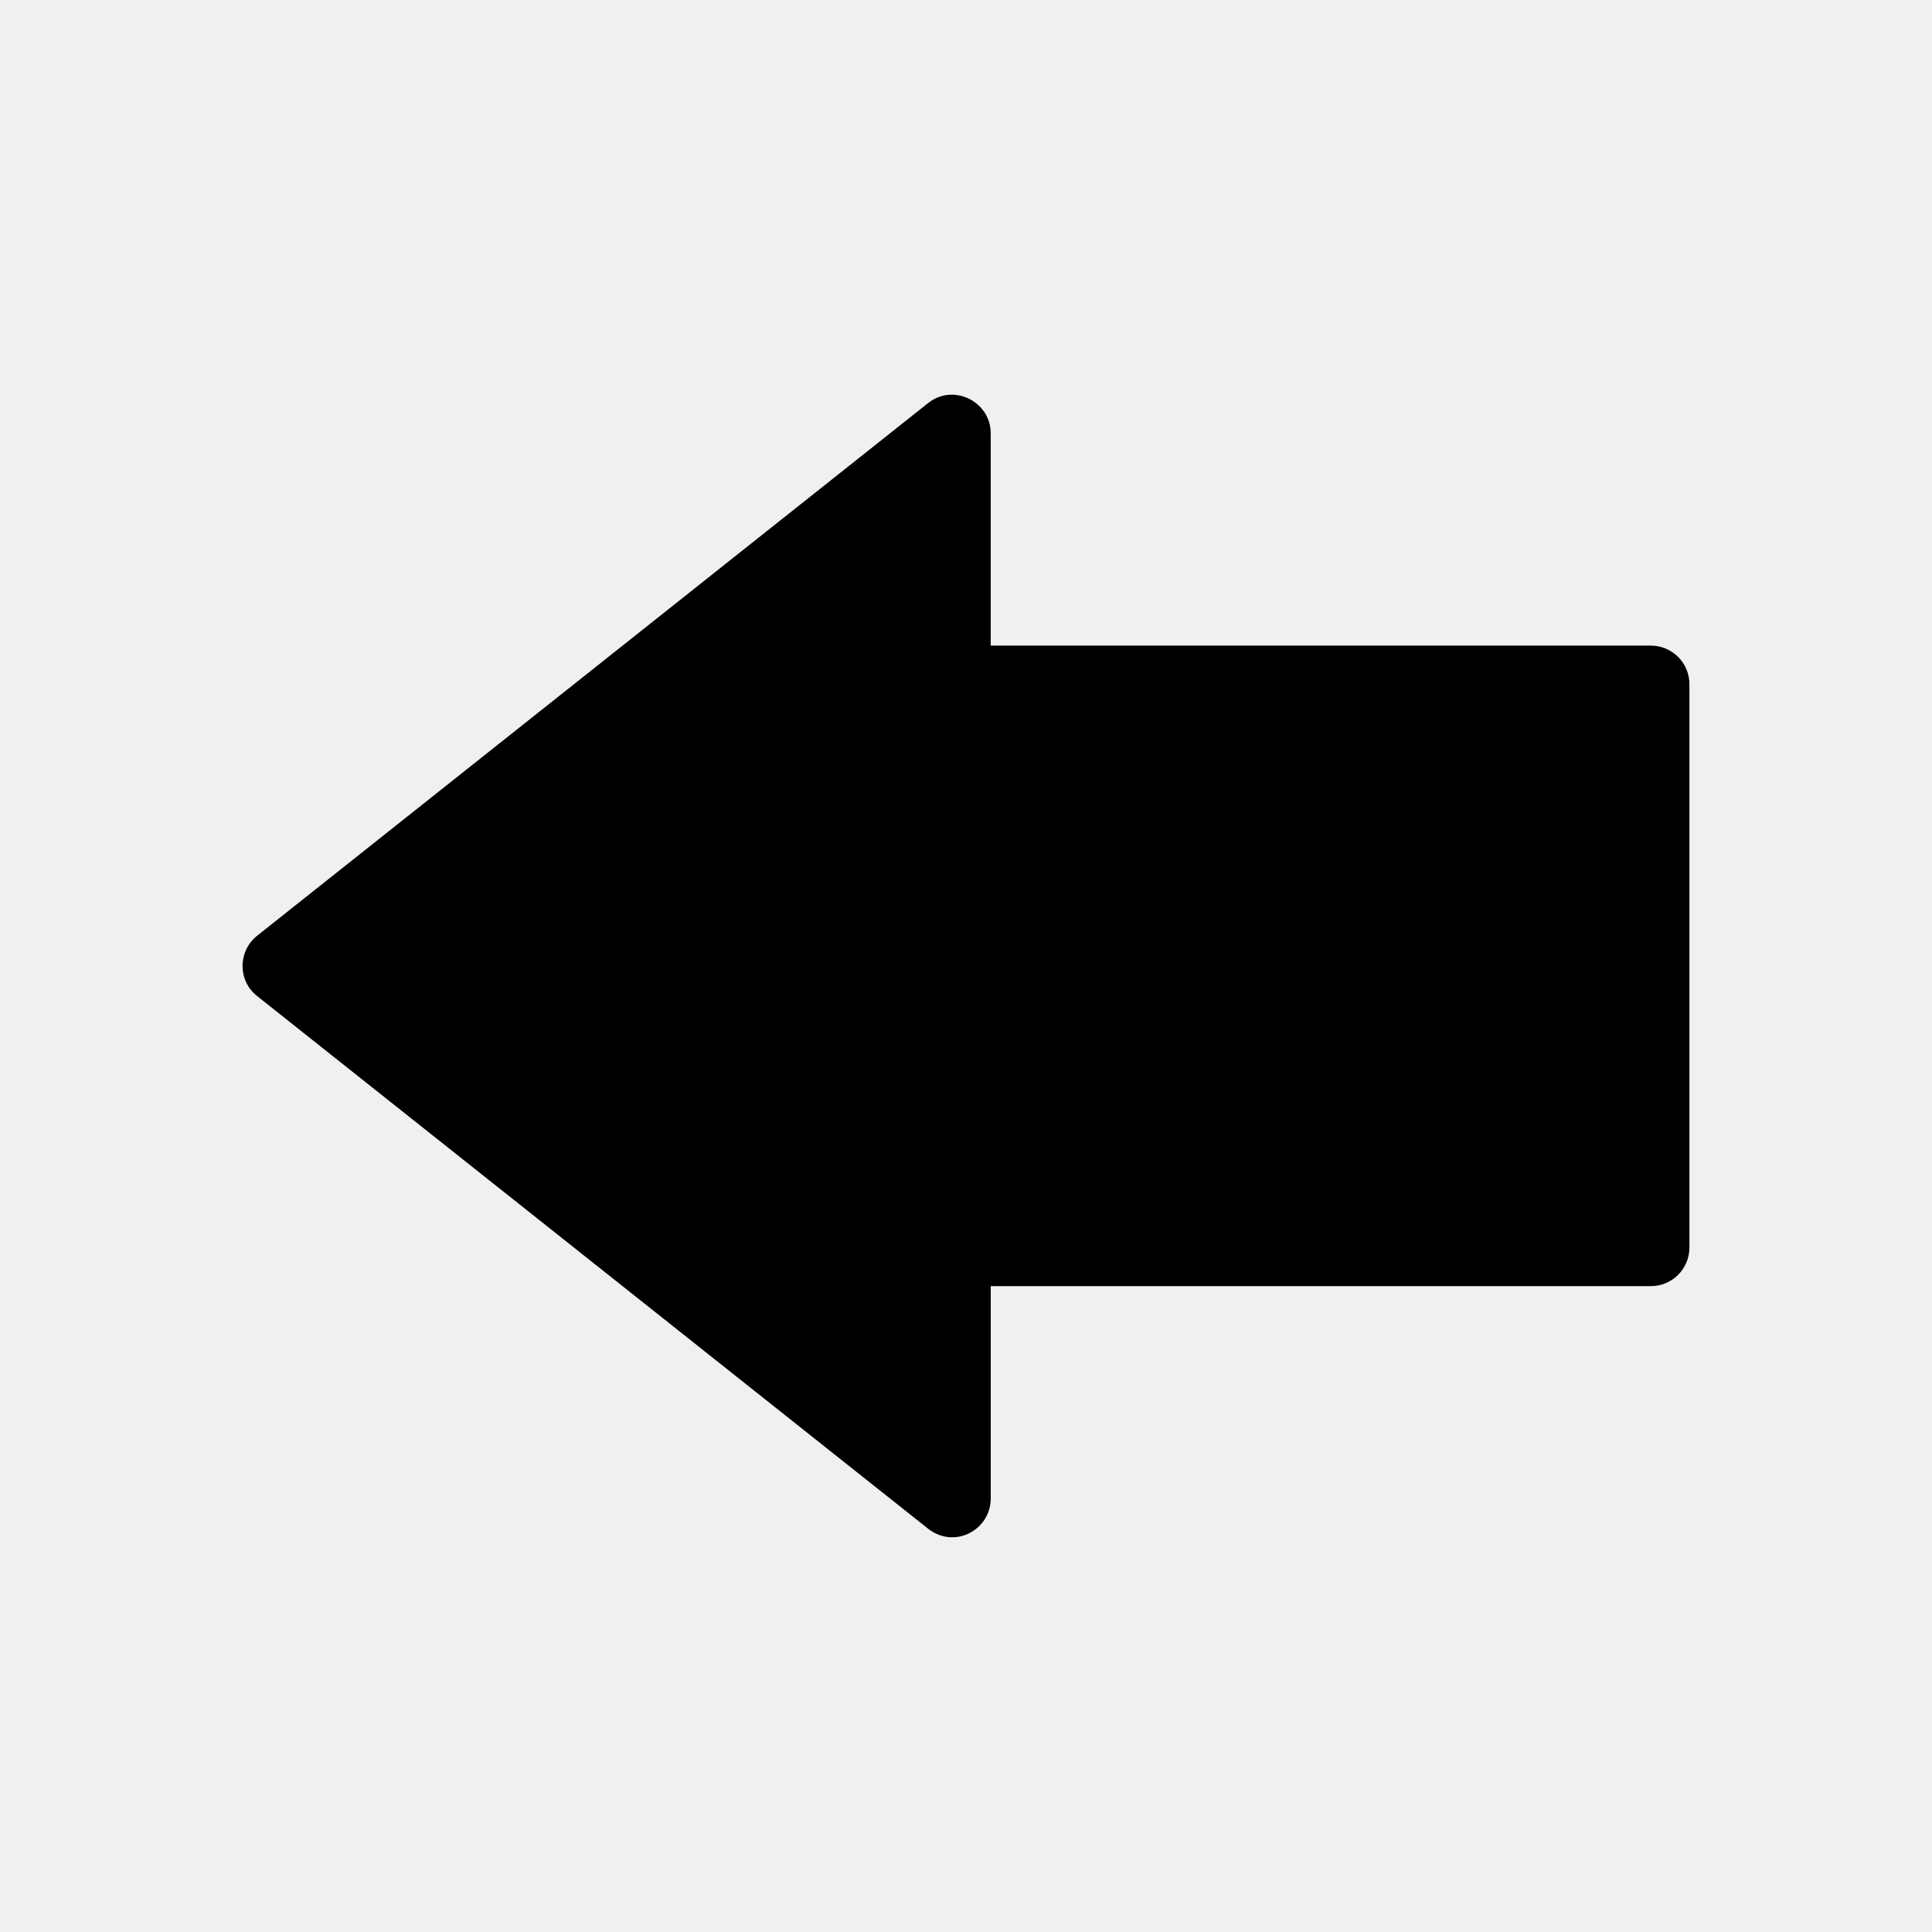
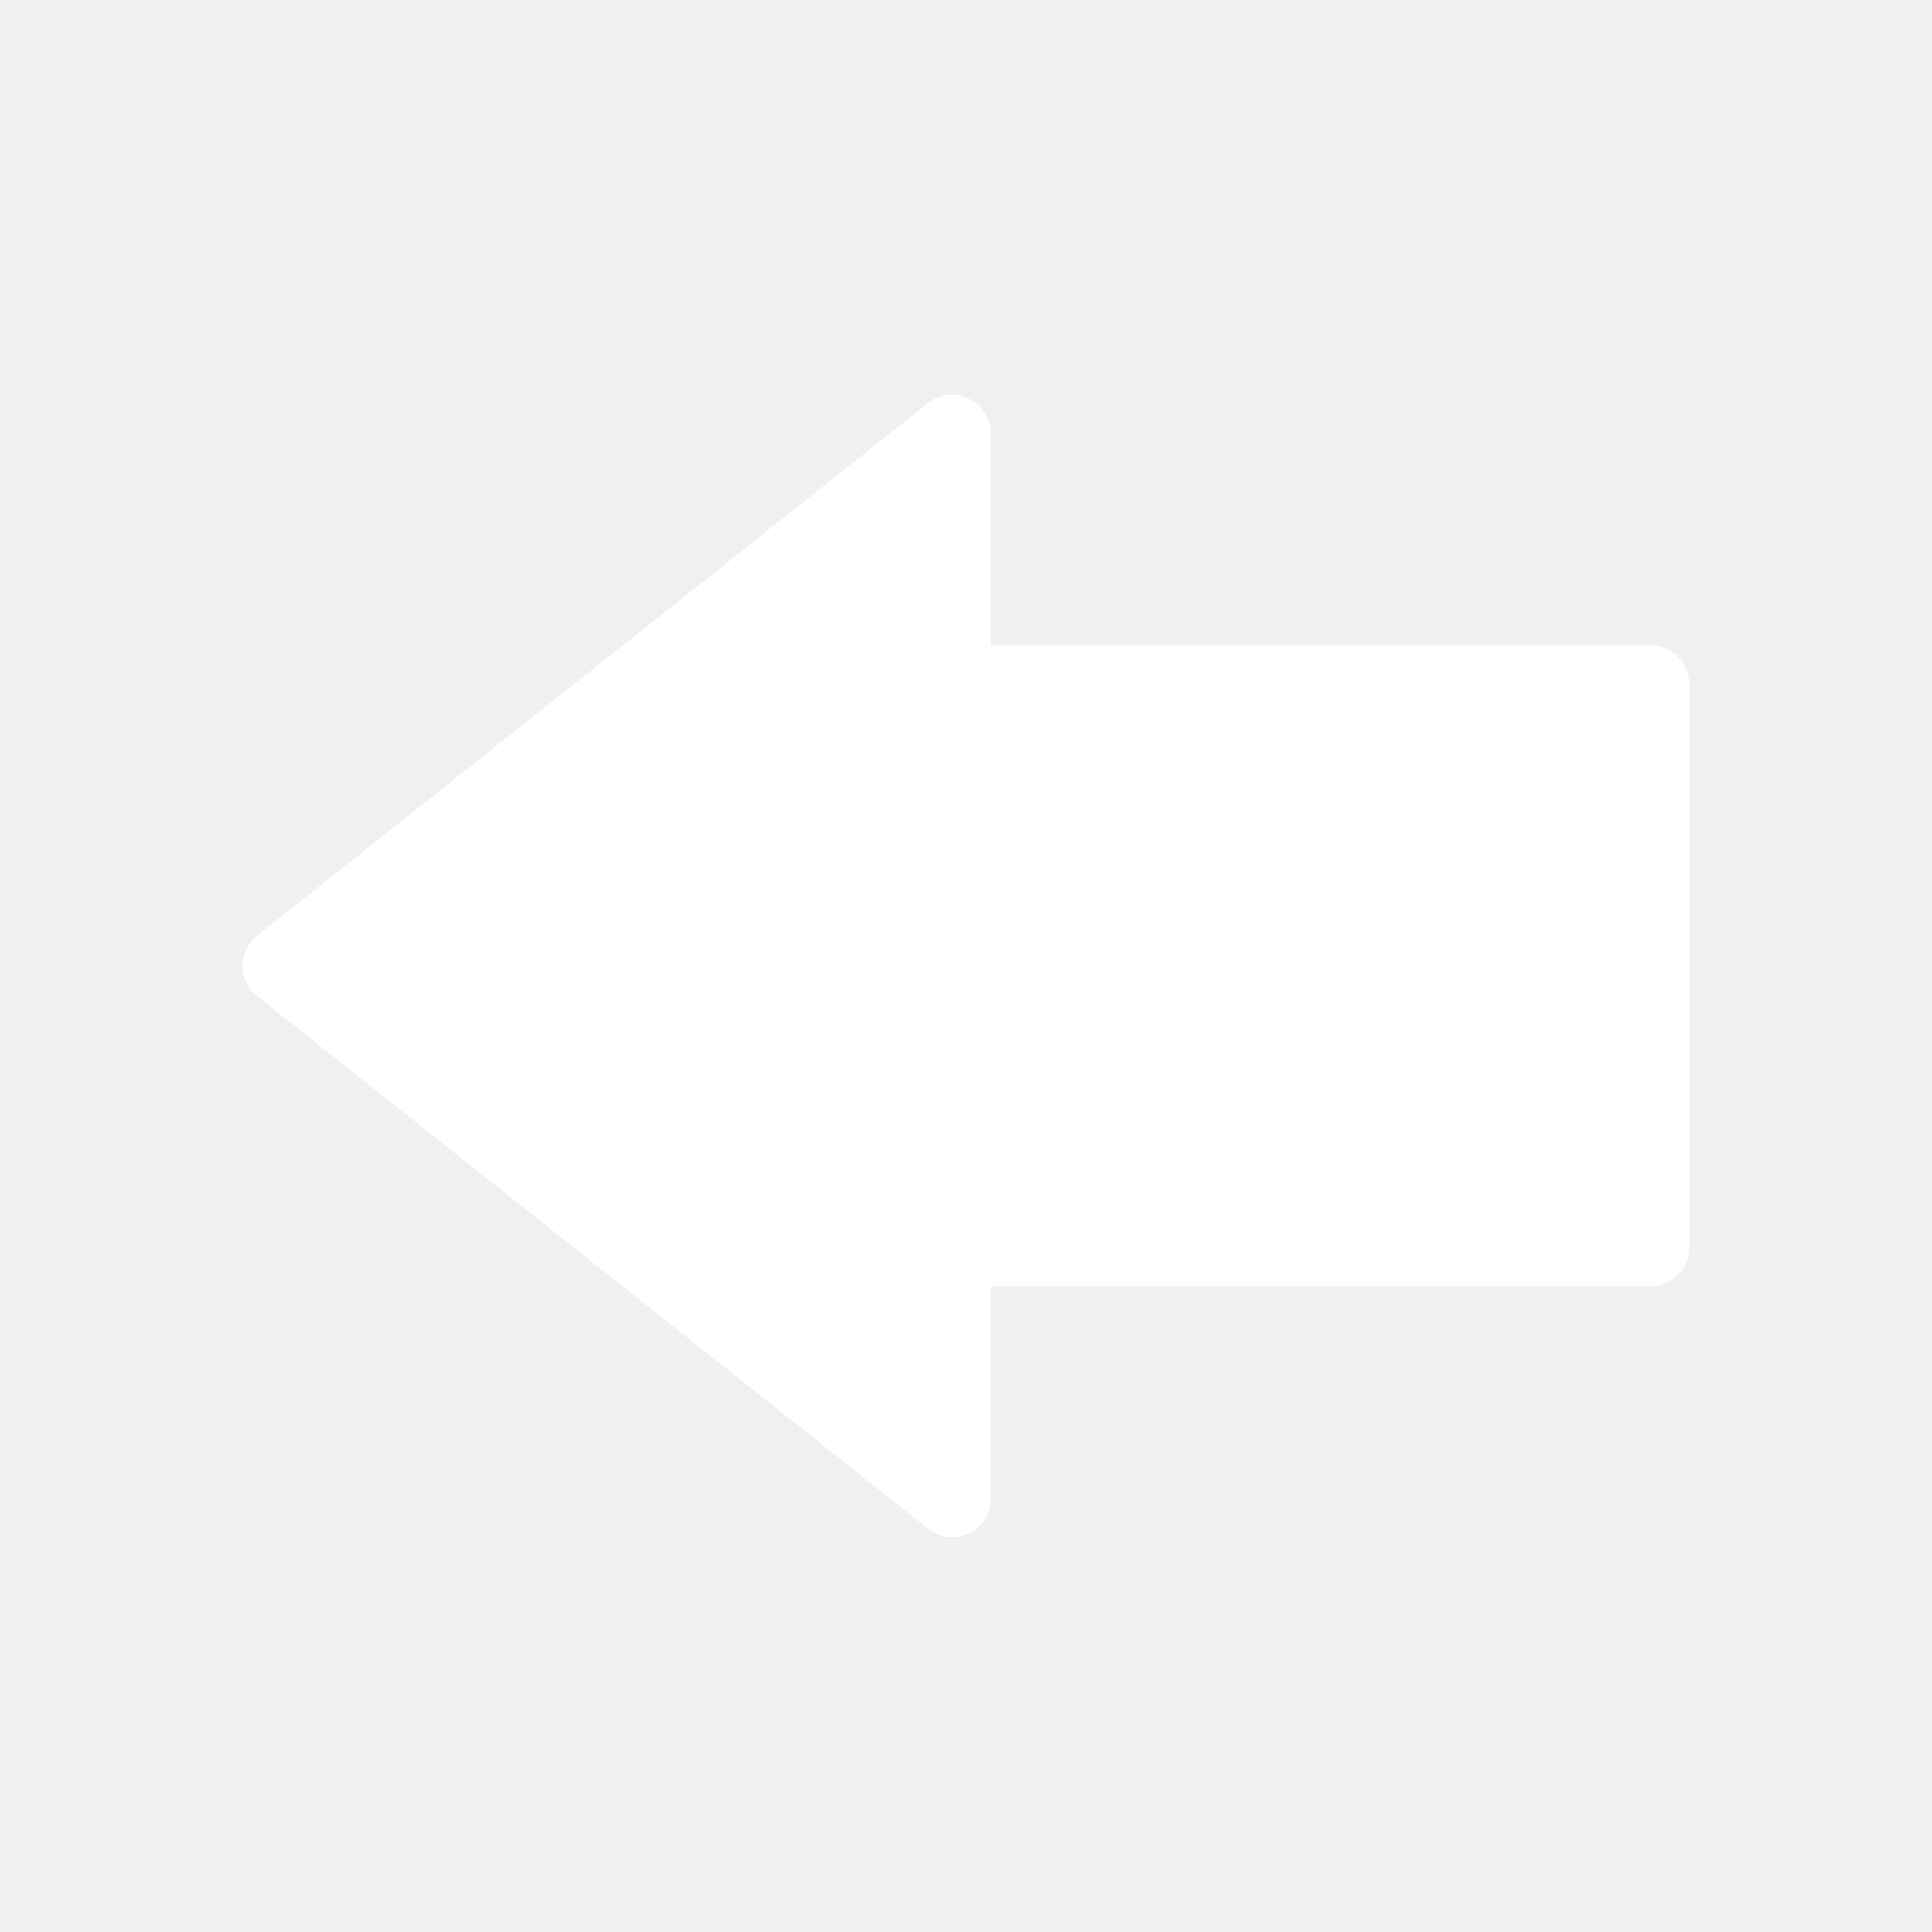
- <svg xmlns="http://www.w3.org/2000/svg" width="100" height="100">
+ <svg xmlns="http://www.w3.org/2000/svg" width="100" height="100" fill="#ffffff">
  <g>
    <rect fill="none" id="canvas_background" height="602" width="802" y="-1" x="-1" />
  </g>
  <g>
    <path transform="rotate(-180, 50, 50)" id="svg_1" d="m48.72,66.584l-34.165,0c-1.111,0 -1.999,-0.9 -1.999,-1.999l0,-29.156c0,-1.1 0.889,-1.999 1.999,-1.999l34.165,0l0,-10.996c0,-1.633 1.922,-2.688 3.332,-1.488l34.643,27.501c1.022,0.811 0.989,2.355 -0.033,3.143l-34.698,27.545c-1.322,1.055 -3.243,0.067 -3.243,-1.555l0,0l0,-10.996z" />
  </g>
</svg>
